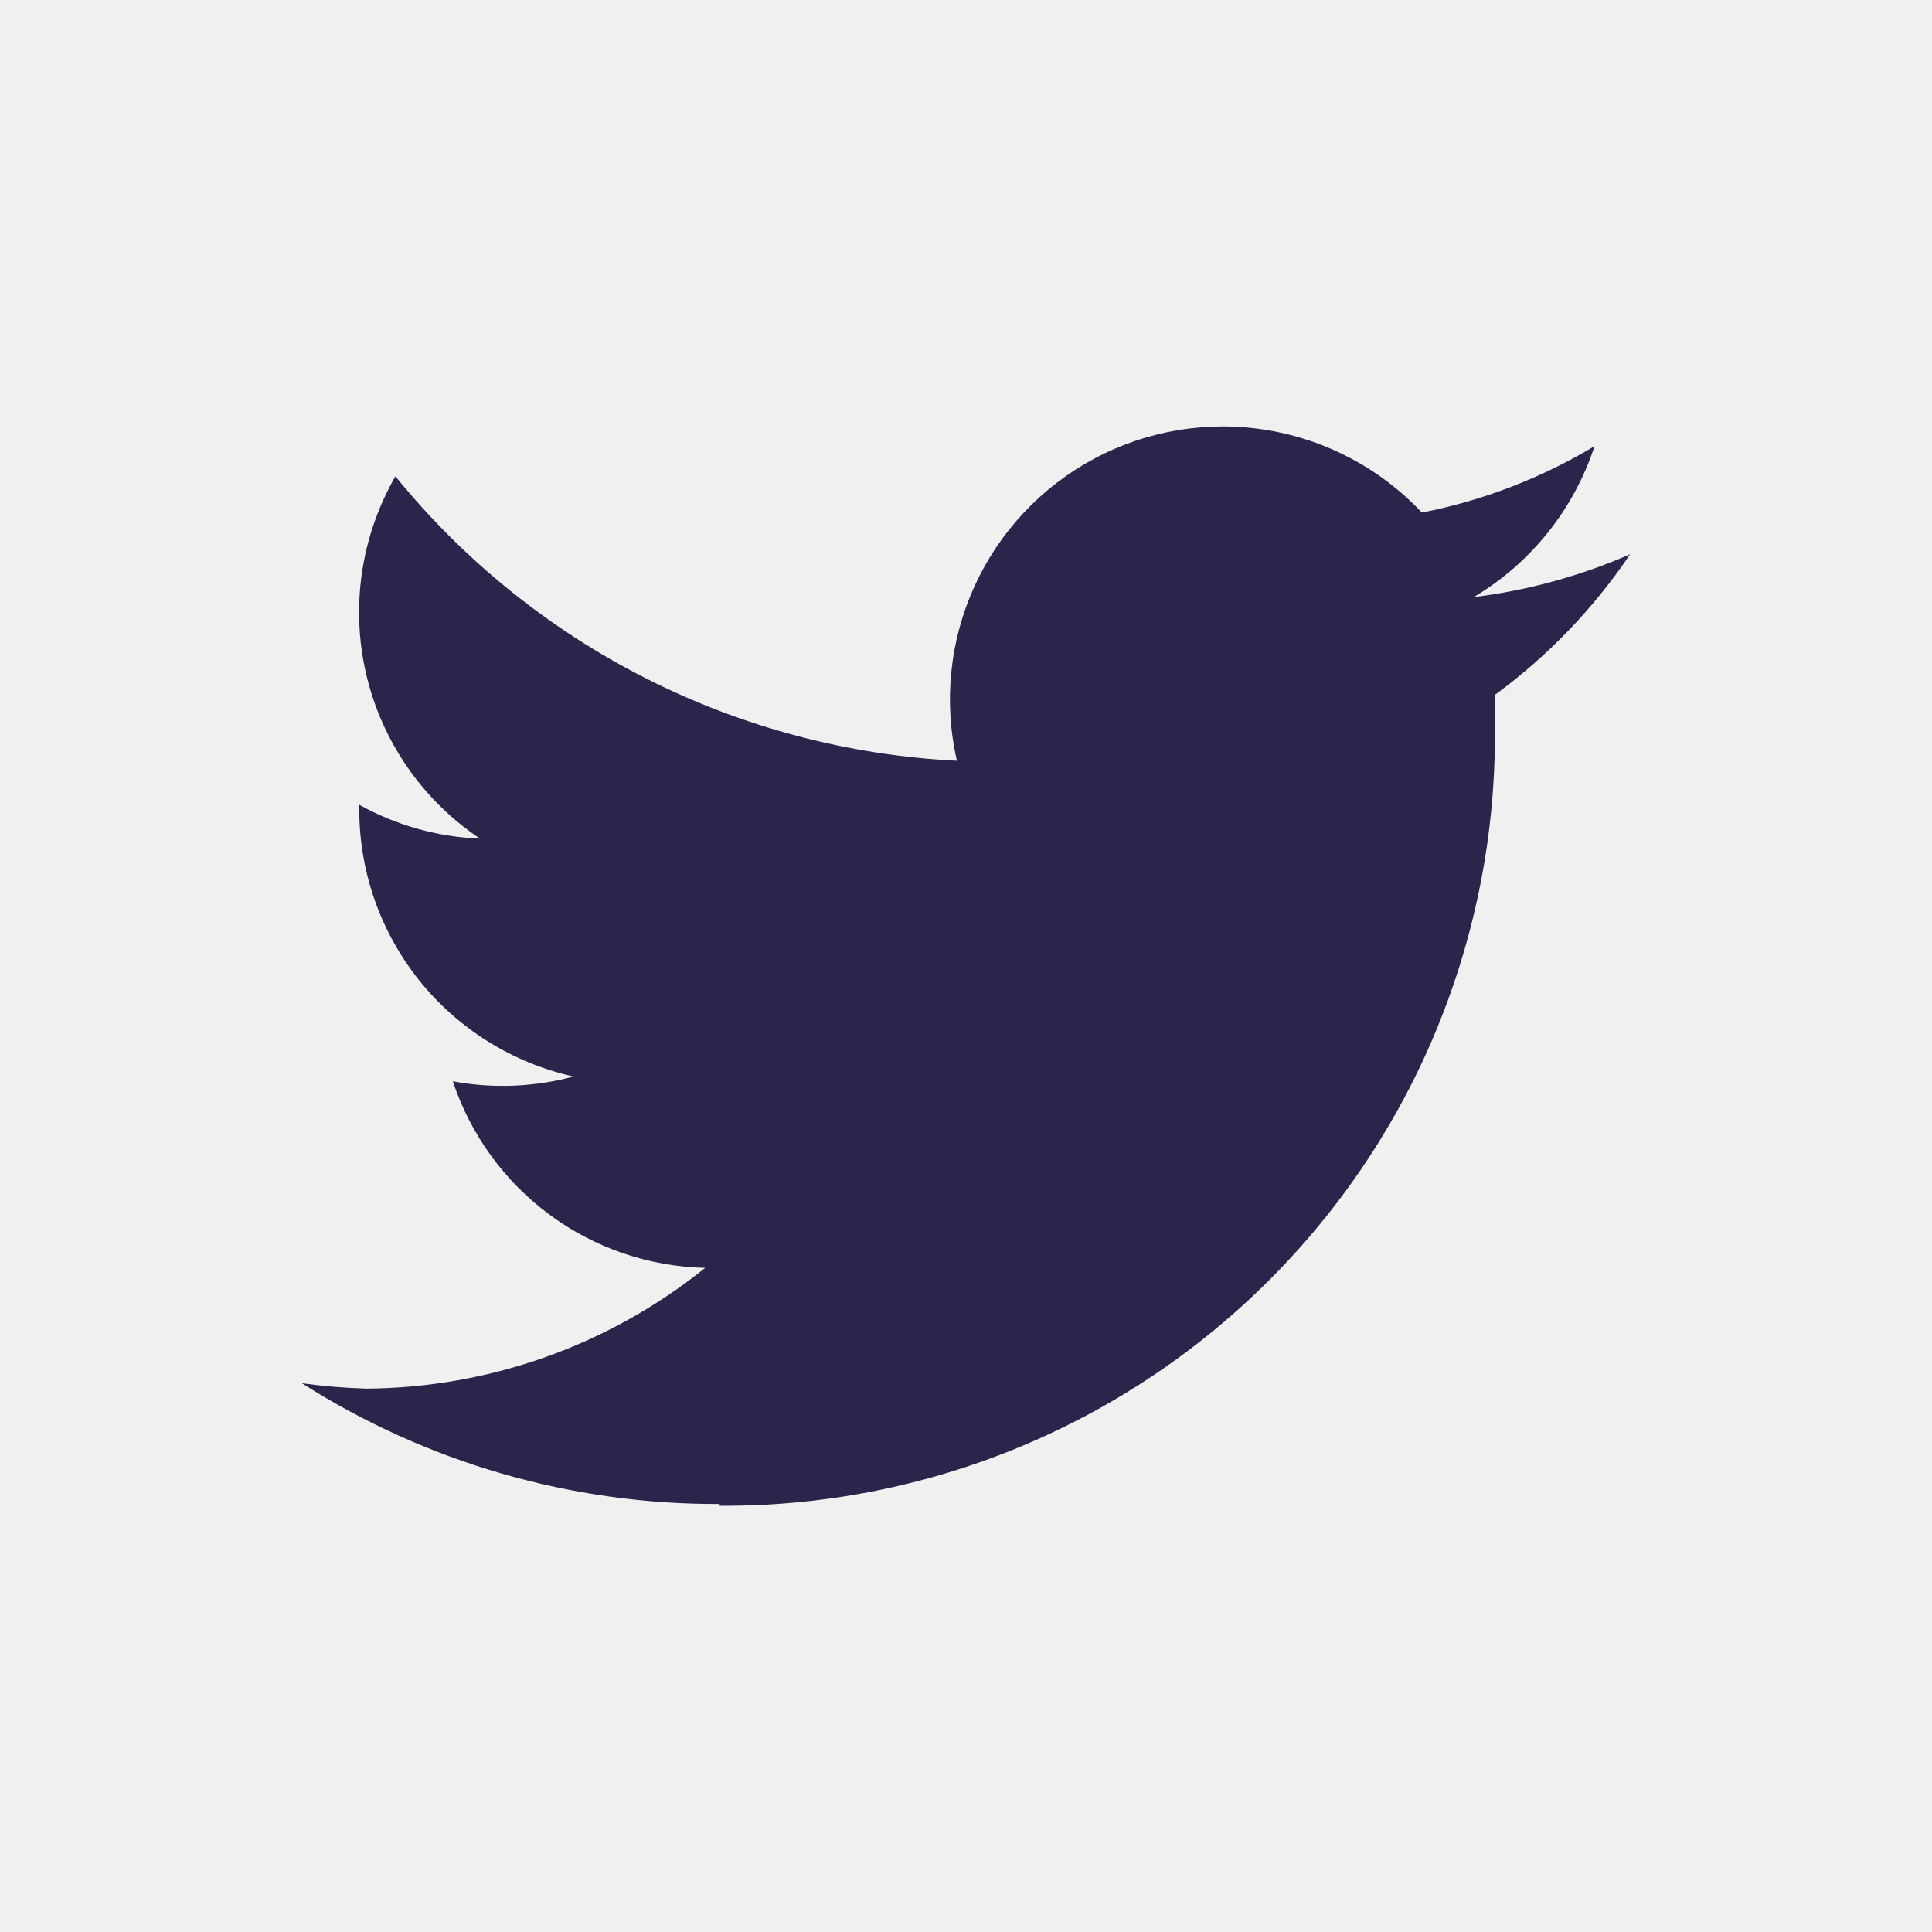
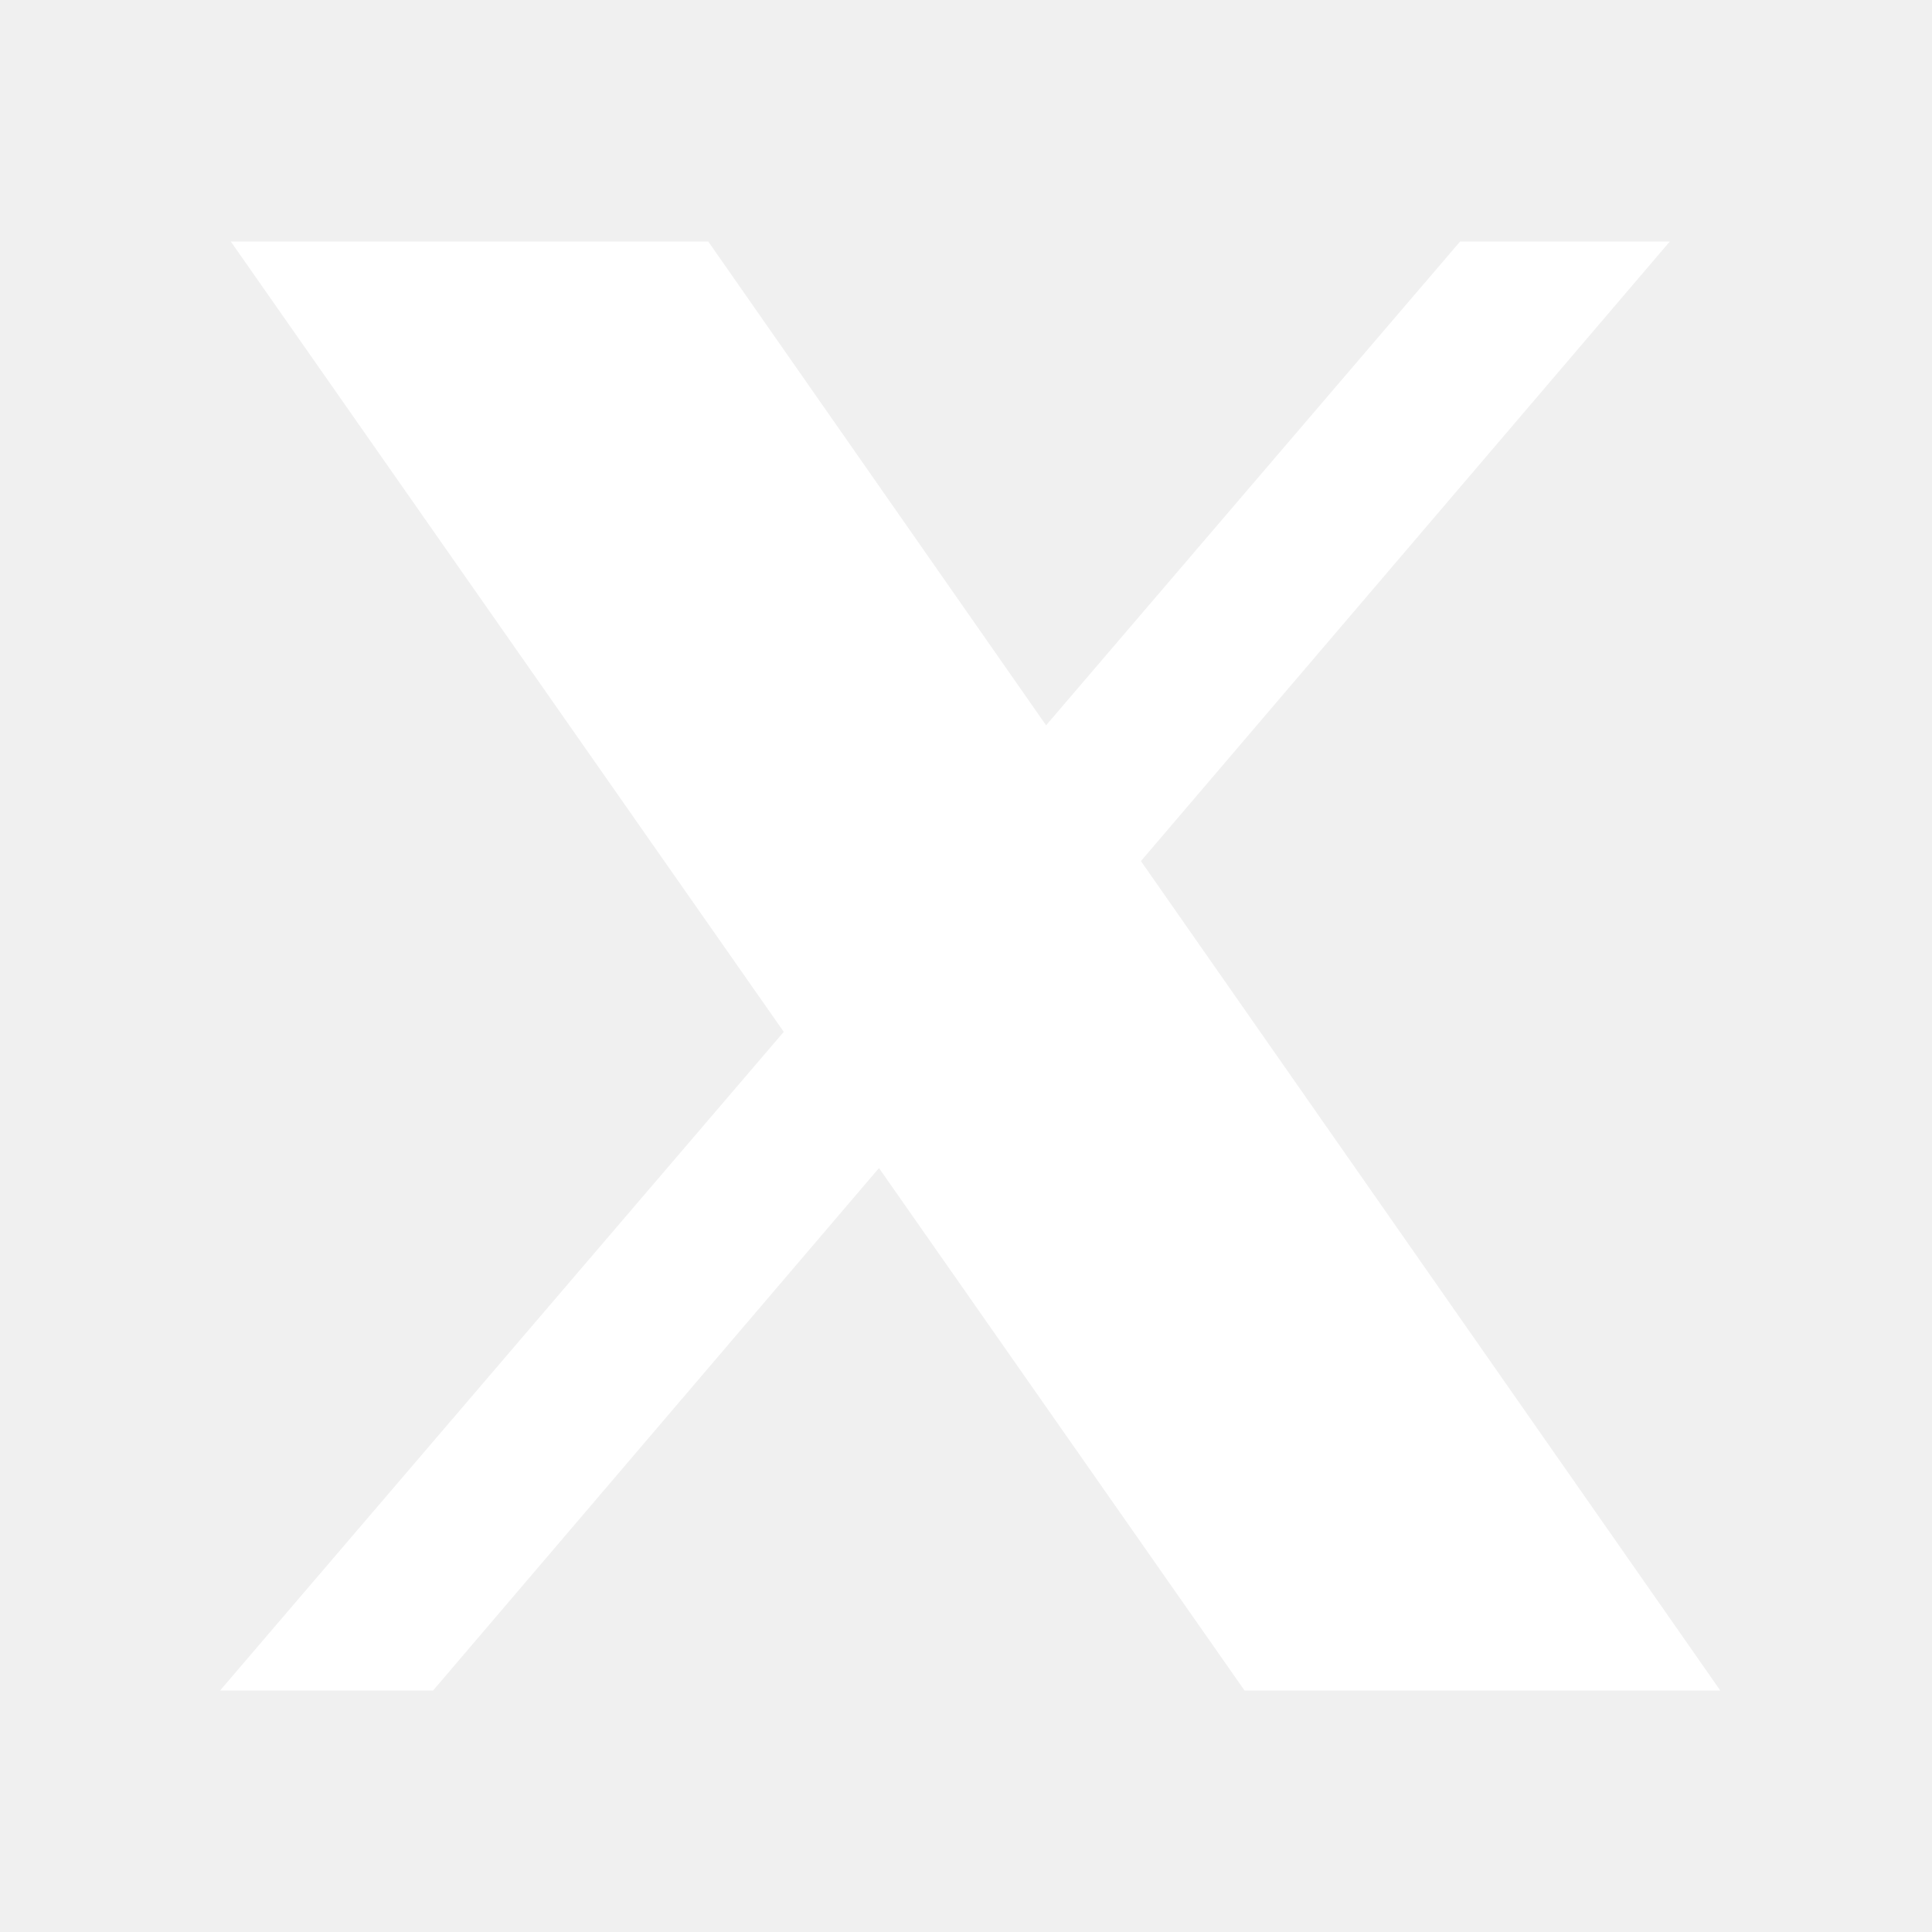
- <svg xmlns="http://www.w3.org/2000/svg" width="24" height="24" viewBox="0 0 24 24" fill="none">
-   <rect width="24" height="24" fill="white" style="mix-blend-mode:multiply" />
-   <path d="M8.94 18.705C10.207 18.713 11.463 18.469 12.635 17.988C13.807 17.507 14.871 16.798 15.767 15.902C16.663 15.006 17.372 13.942 17.853 12.77C18.334 11.598 18.578 10.342 18.57 9.075C18.57 8.925 18.57 8.782 18.57 8.632C19.227 8.151 19.795 7.56 20.25 6.885C19.632 7.155 18.977 7.335 18.308 7.417C19.018 6.994 19.551 6.328 19.808 5.542C19.146 5.94 18.42 6.219 17.663 6.367C17.152 5.824 16.477 5.464 15.742 5.343C15.007 5.221 14.252 5.346 13.594 5.697C12.937 6.048 12.413 6.606 12.105 7.284C11.796 7.962 11.72 8.724 11.887 9.45C10.542 9.384 9.226 9.035 8.024 8.427C6.822 7.818 5.762 6.963 4.912 5.917C4.484 6.661 4.354 7.539 4.549 8.375C4.744 9.21 5.249 9.94 5.963 10.418C5.436 10.397 4.923 10.253 4.463 9.997V10.035C4.458 10.812 4.72 11.567 5.204 12.174C5.689 12.781 6.367 13.204 7.125 13.373C6.636 13.504 6.123 13.525 5.625 13.432C5.845 14.095 6.264 14.673 6.825 15.088C7.386 15.503 8.062 15.734 8.76 15.75C7.567 16.71 6.084 17.239 4.553 17.25C4.284 17.242 4.016 17.22 3.75 17.183C5.3 18.17 7.102 18.691 8.94 18.683" fill="#2A254B" />
+ <svg xmlns="http://www.w3.org/2000/svg" viewBox="0,0,256,256" width="24px" height="24px" fill-rule="nonzero">
+   <g fill="#ffffff" fill-rule="nonzero" stroke="none" stroke-width="1" stroke-linecap="butt" stroke-linejoin="miter" stroke-miterlimit="10" stroke-dasharray="" stroke-dashoffset="0" font-family="none" font-weight="none" font-size="none" text-anchor="none" style="mix-blend-mode: normal">
+     <g transform="scale(10.66667,10.66667)">
+       <path d="M2.867,3l6.869,9.818l-7.002,8.182h2.646l5.539,-6.49l4.541,6.49h5.91l-7.197,-10.303l6.57,-7.697h-2.605l-5.143,6.01l-4.197,-6.01z" />
+     </g>
+   </g>
</svg>
